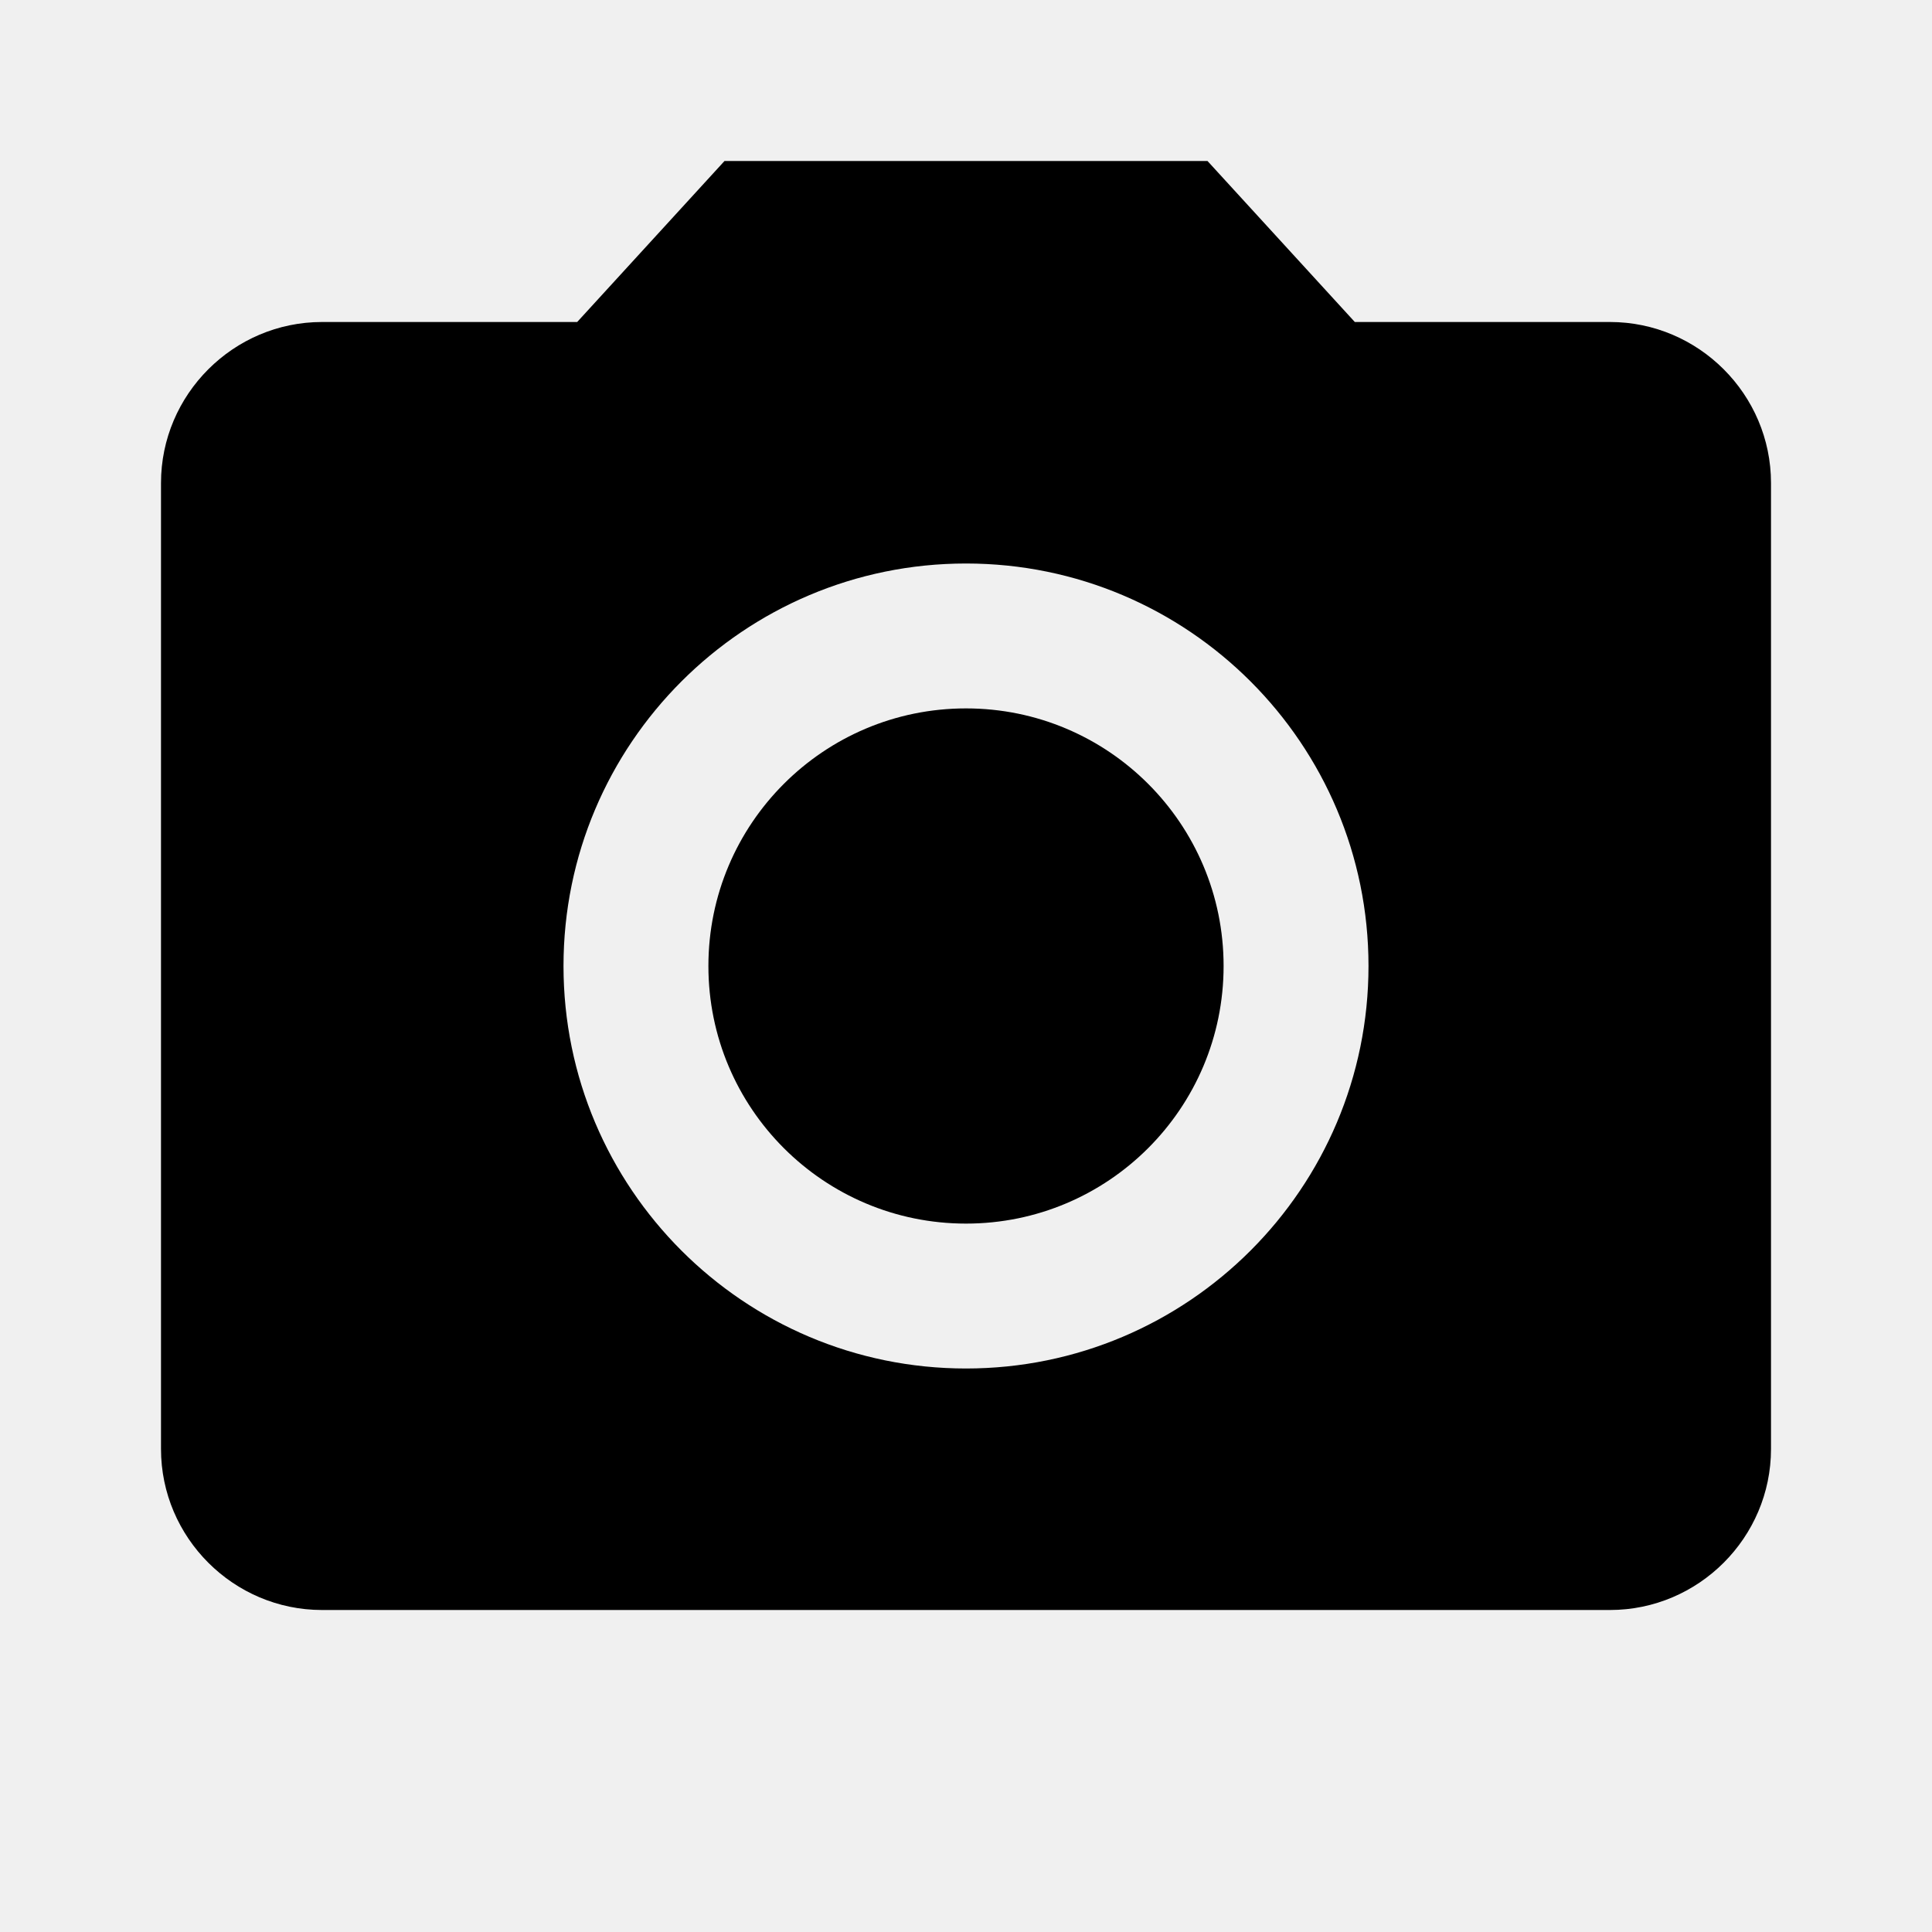
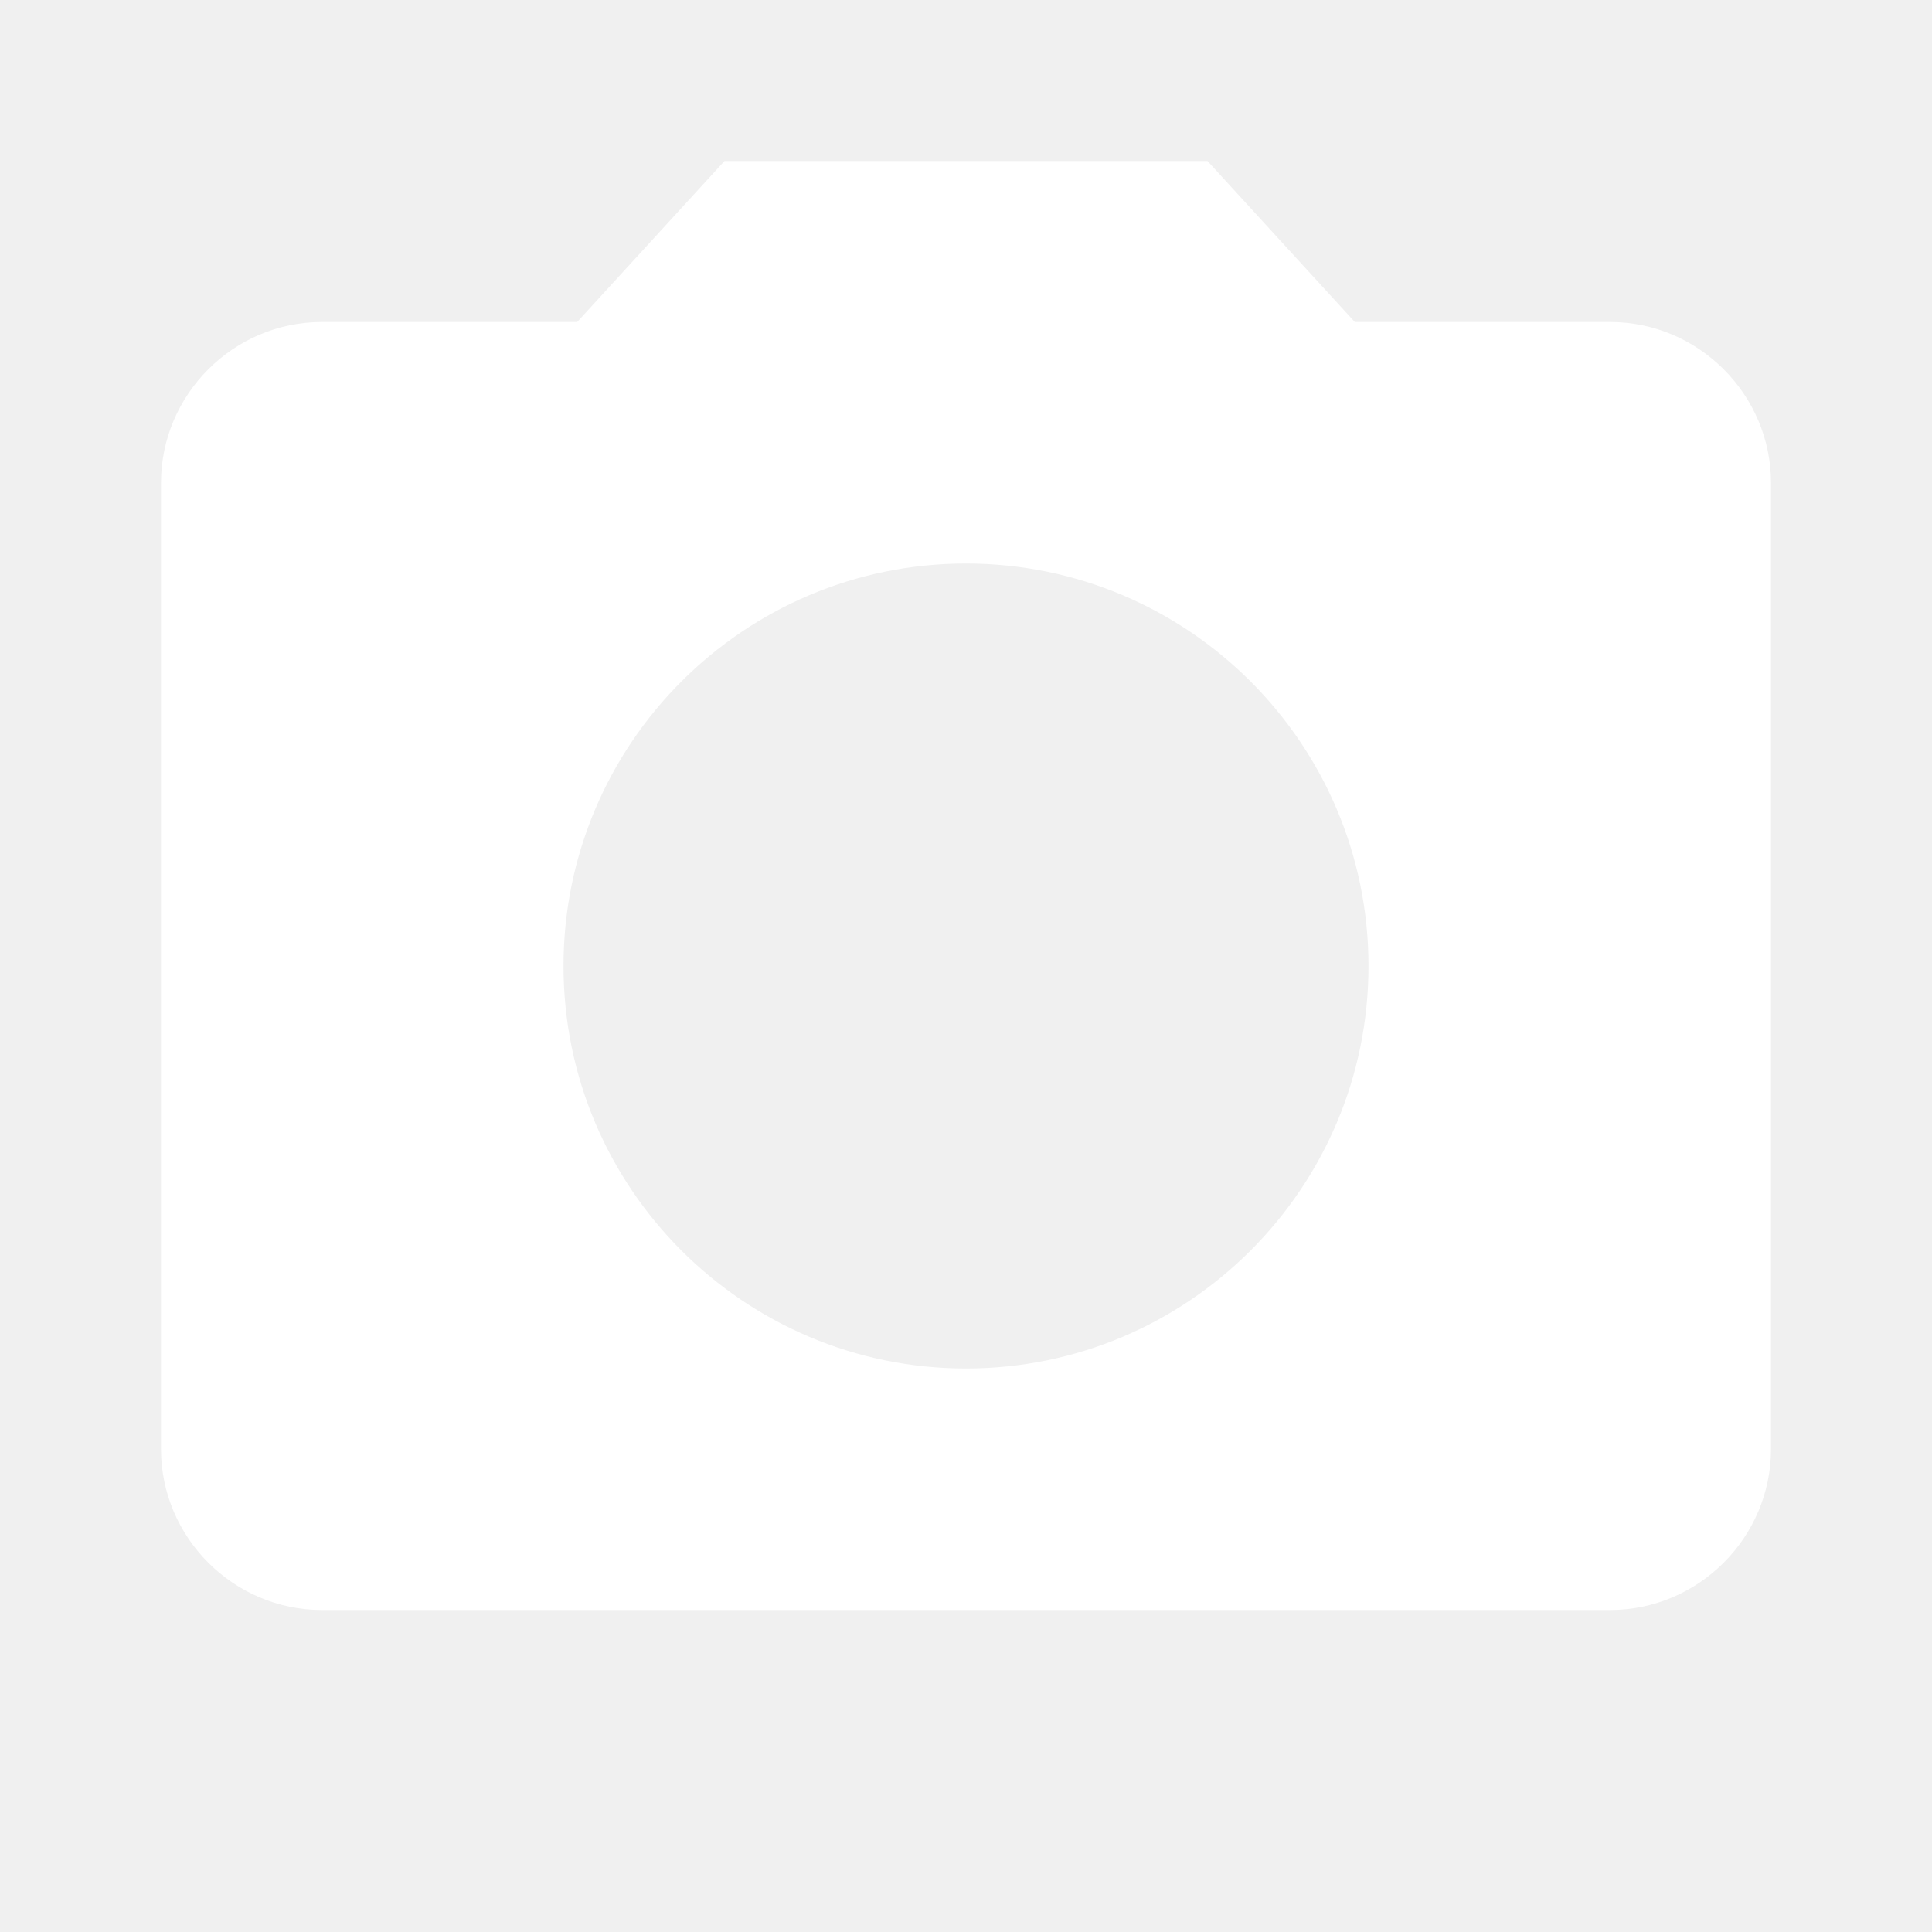
- <svg xmlns="http://www.w3.org/2000/svg" width="24" height="24" viewBox="0 0 24 24">
-   <circle cx="12" cy="12" r="3.2" />
-   <path d="M9 2L7.17 4H4c-1.1 0-2 .9-2 2v12c0 1.1.9 2 2 2h16c1.1 0 2-.9 2-2V6c0-1.1-.9-2-2-2h-3.17L15 2H9zm3 15c-2.76 0-5-2.24-5-5s2.24-5 5-5 5 2.24 5 5-2.24 5-5 5z" />
-   <path d="M0 0h24v24H0z" fill="none" />
+ <svg xmlns="http://www.w3.org/2000/svg" width="24" height="24">
+   <g>
+     <rect fill="none" id="canvas_background" height="402" width="582" y="-1" x="-1" />
+   </g>
+   <g>
+     <path fill="#ffffff" id="svg_2" d="M9 2L7.17 4H4c-1.1 0-2 .9-2 2v12c0 1.1.9 2 2 2h16c1.1 0 2-.9 2-2V6c0-1.1-.9-2-2-2h-3.17L15 2H9zm3 15c-2.76 0-5-2.24-5-5s2.24-5 5-5 5 2.24 5 5-2.24 5-5 5z" />
+   </g>
</svg>
